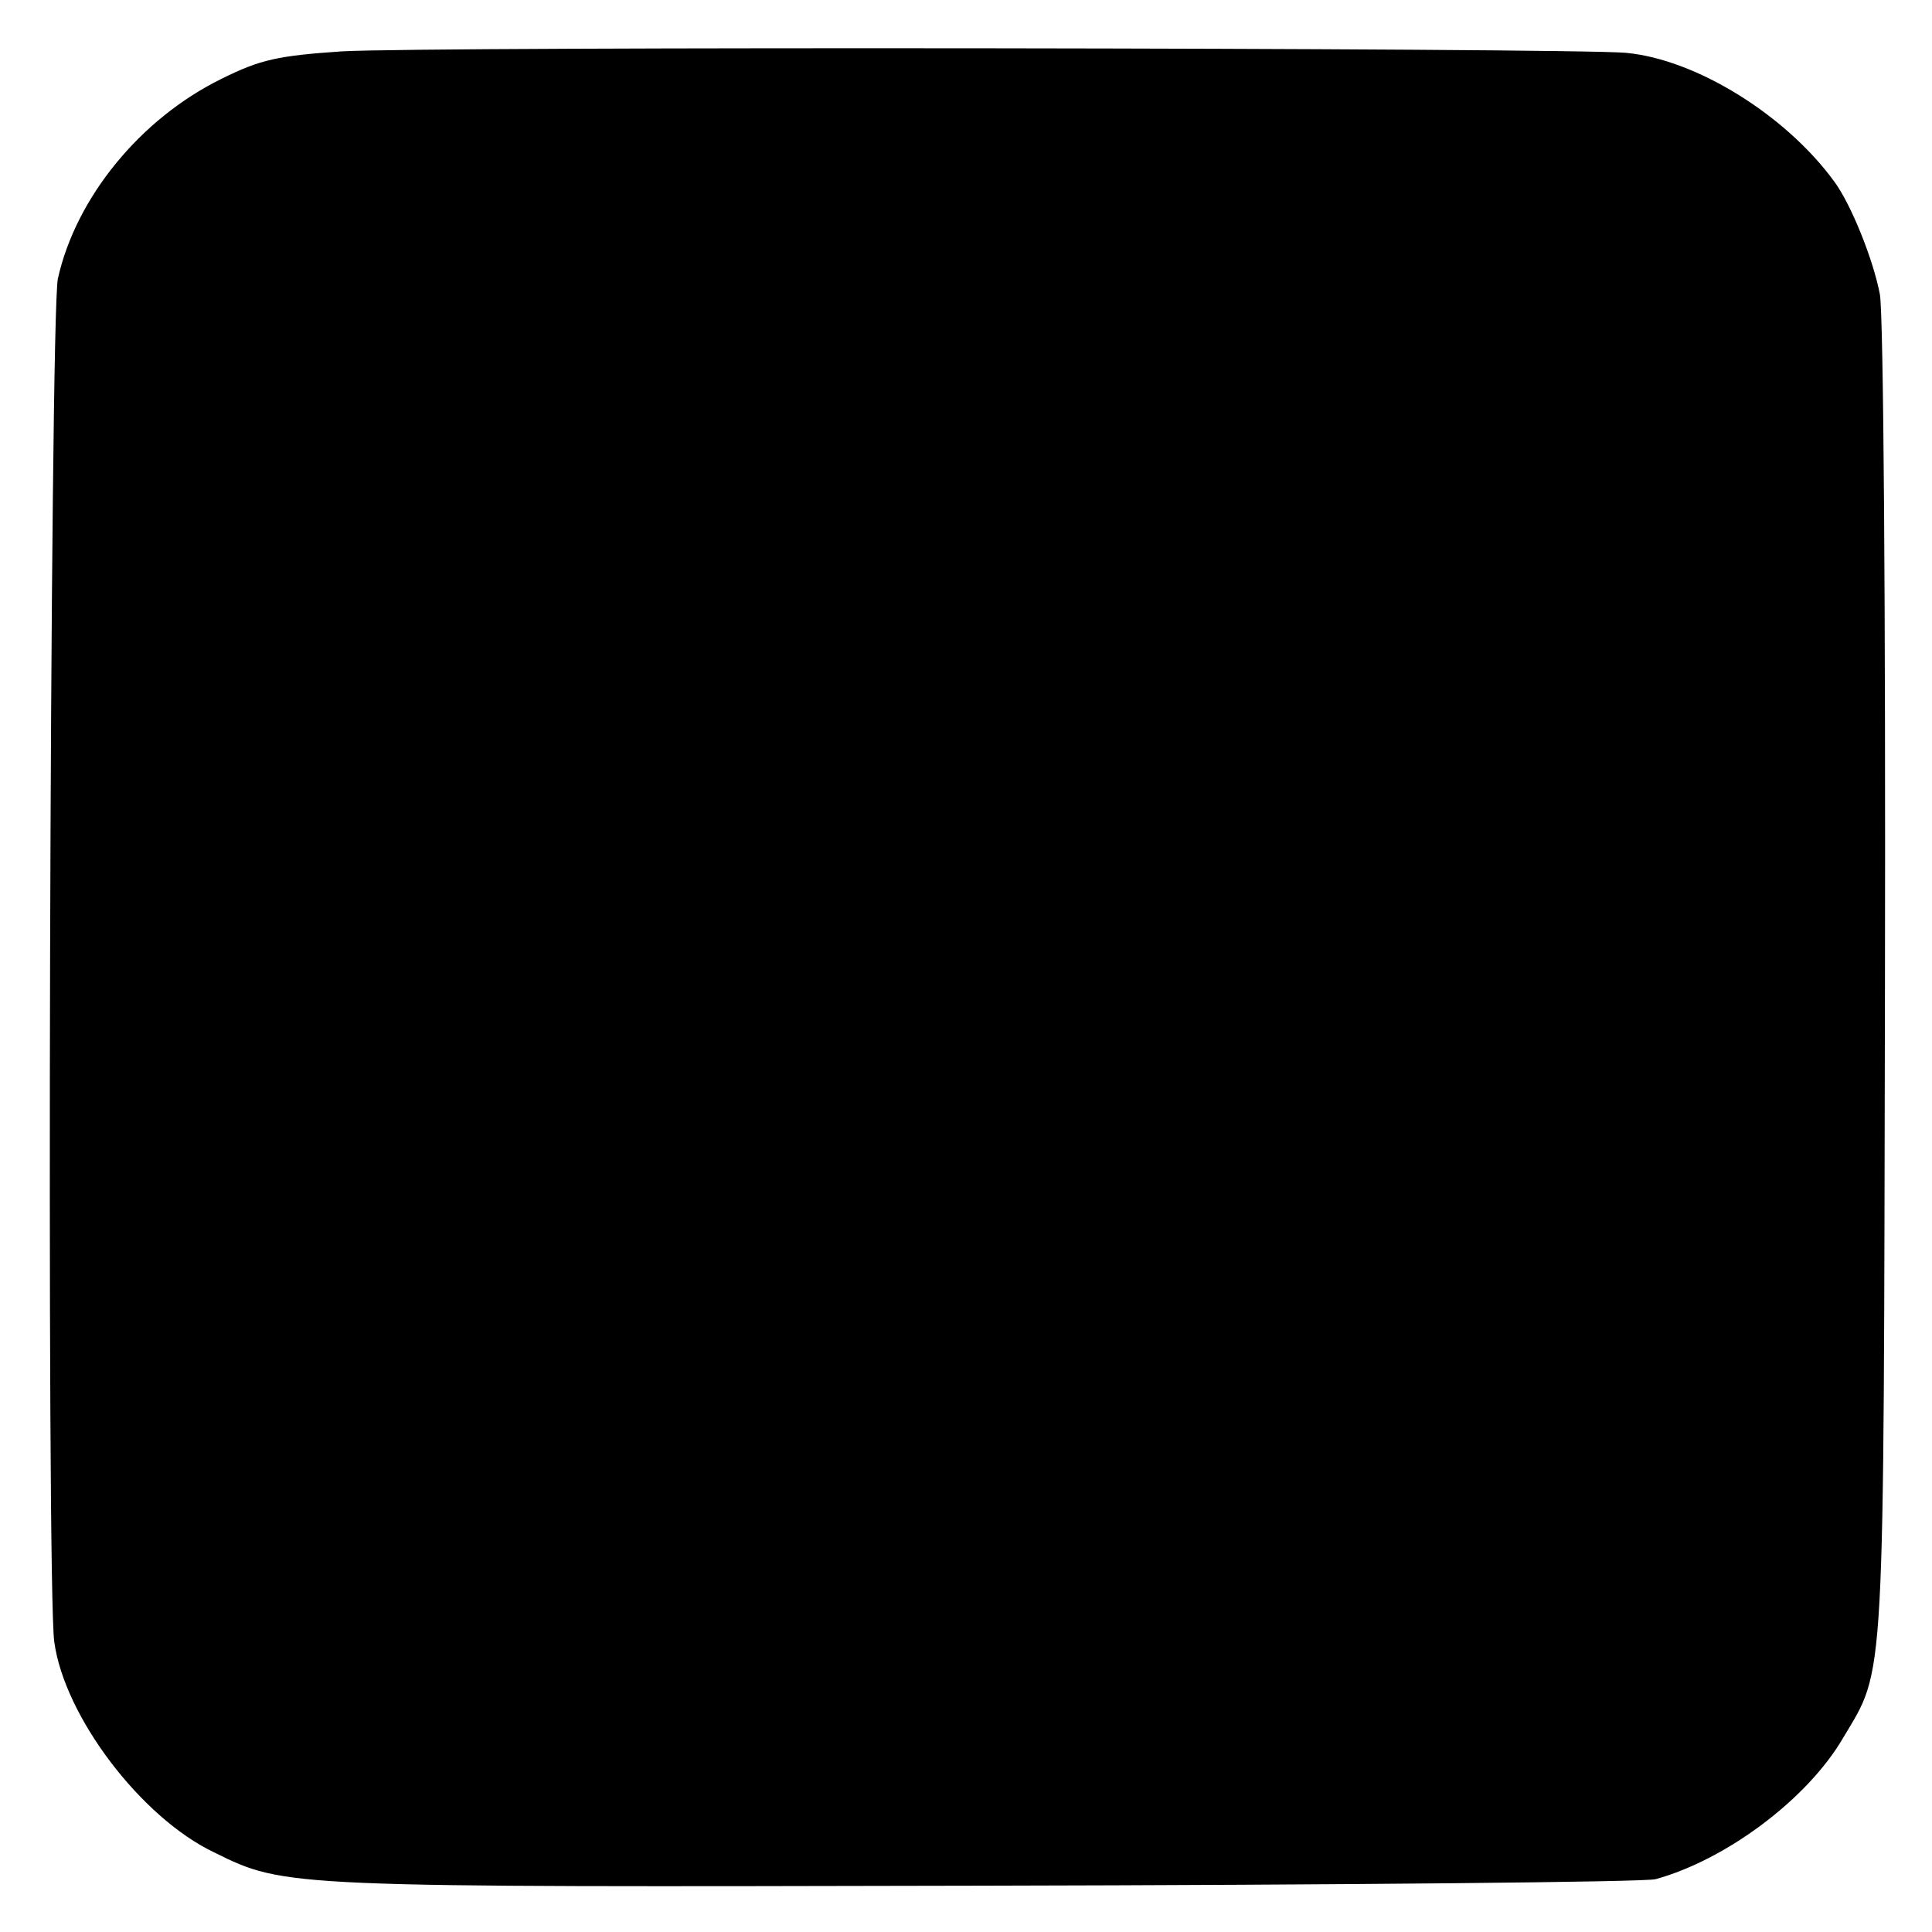
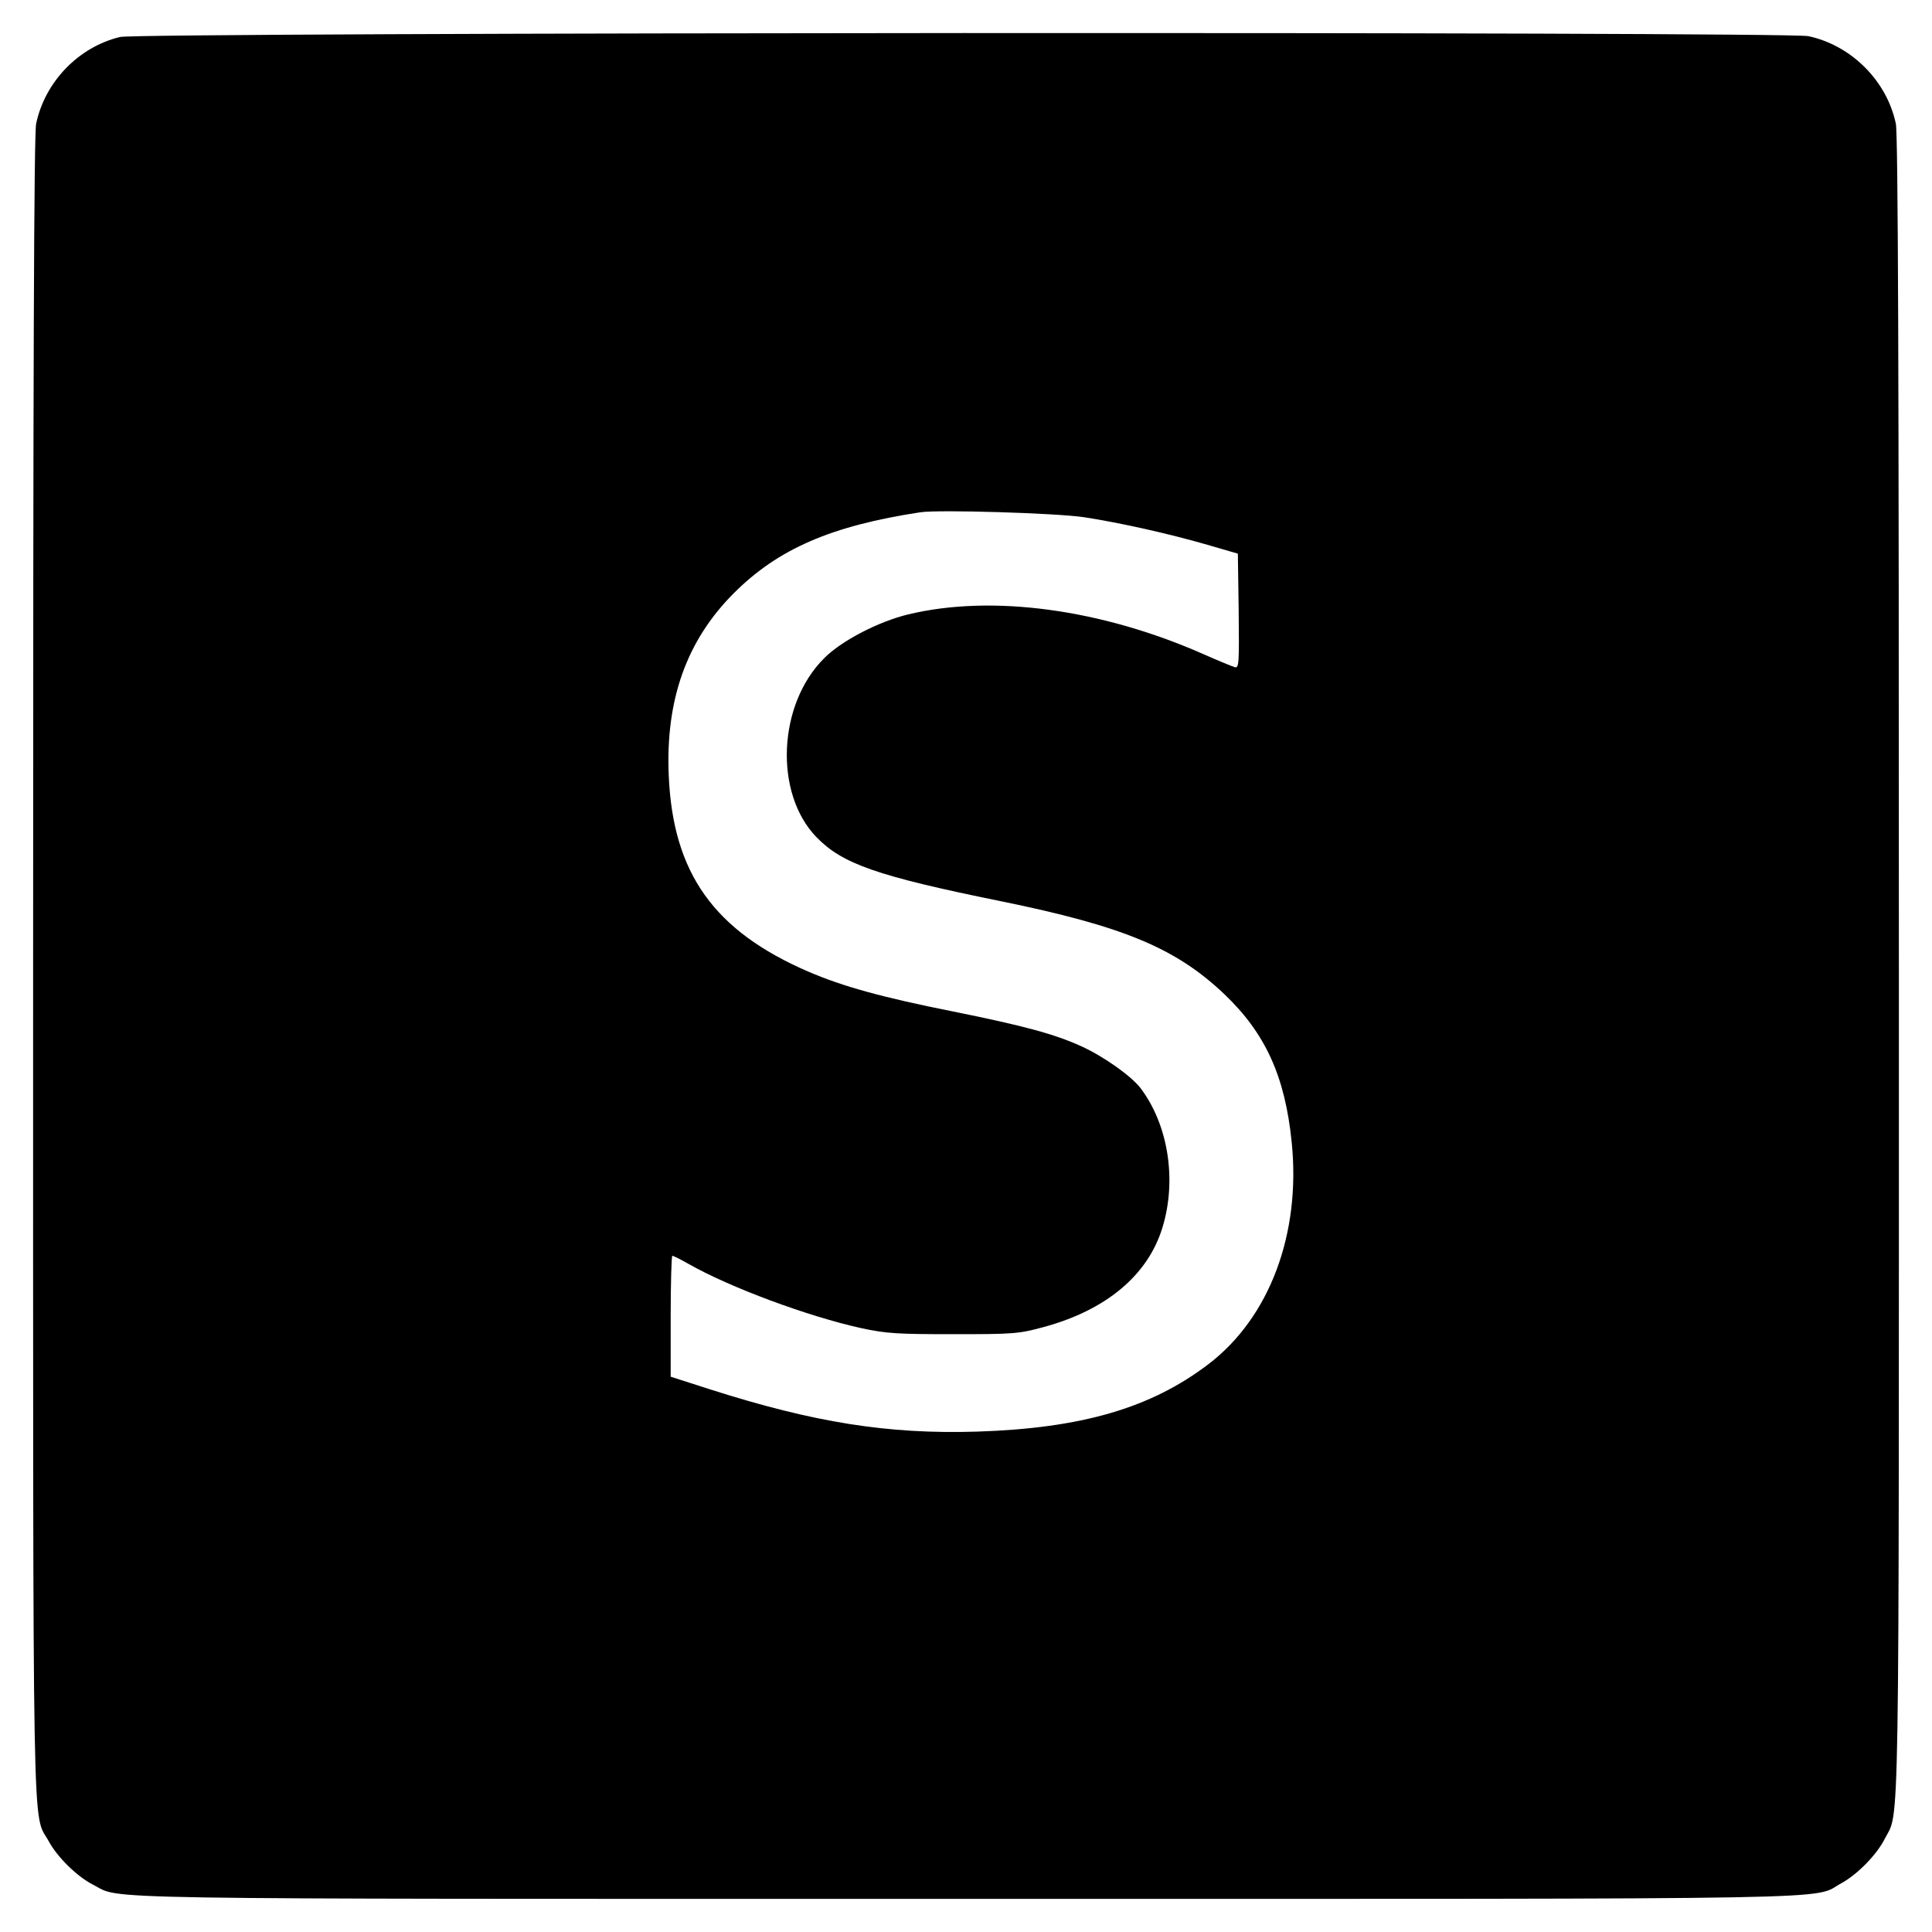
- <svg xmlns="http://www.w3.org/2000/svg" version="1.0" width="267pt" height="267pt" viewBox="0 0 267 267" preserveAspectRatio="xMidYMid meet">
-   <g transform="translate(0,267) scale(0.1,-0.1)" fill="#000000" stroke="none">
-     <path d="M472 2599 c-87 -6 -112 -11 -166 -38 -112 -55 -201 -164 -226 -276 -11 -50 -16 -1808 -5 -1884 14 -103 120 -243 221 -291 99 -49 97 -48 1062 -46 499 1 917 5 930 9 98 27 210 111 259 195 59 99 56 57 58 1041 1 516 -2 925 -7 954 -9 48 -40 125 -63 156 -67 92 -191 169 -288 178 -79 7 -1657 9 -1775 2z" />
+ <svg xmlns="http://www.w3.org/2000/svg" version="1.0" width="700pt" height="700pt" viewBox="0 0 700 700" preserveAspectRatio="xMidYMid meet">
+   <g transform="translate(0,700) scale(0.1,-0.1)" fill="#000000" stroke="none">
+     <path d="M435 6866 c-150 -36 -272 -162 -304 -314 -8 -39 -11 -870 -11 -3055 0 -3288 -4 -3057 57 -3169 31 -57 103 -128 161 -157 106 -54 -90 -51 3162 -51 3291 0 3060 -4 3172 57 57 31 128 103 157 161 54 106 51 -90 51 3159 0 2185 -3 3016 -11 3055 -33 156 -162 284 -317 317 -80 17 -6048 14 -6117 -3z m3493 -1740 c130 -20 305 -59 447 -100 l110 -32 3 -208 c2 -196 1 -208 -15 -203 -10 3 -61 24 -113 47 -369 163 -765 217 -1069 144 -108 -26 -243 -96 -305 -159 -168 -167 -182 -489 -28 -648 94 -97 219 -141 667 -232 446 -91 635 -170 811 -337 149 -142 220 -298 244 -536 34 -332 -80 -636 -302 -805 -209 -159 -460 -232 -838 -244 -323 -10 -591 33 -967 153 l-143 46 0 219 c0 120 3 219 6 219 4 0 30 -13 58 -29 151 -86 435 -191 626 -233 92 -20 133 -22 335 -22 217 0 235 1 327 26 225 61 376 187 429 358 54 173 22 375 -79 508 -34 44 -134 115 -216 152 -95 43 -204 73 -462 125 -261 52 -400 91 -524 144 -343 148 -492 357 -507 711 -12 275 65 490 236 661 161 161 354 244 676 293 67 10 494 -3 593 -18z" />
  </g>
</svg>
